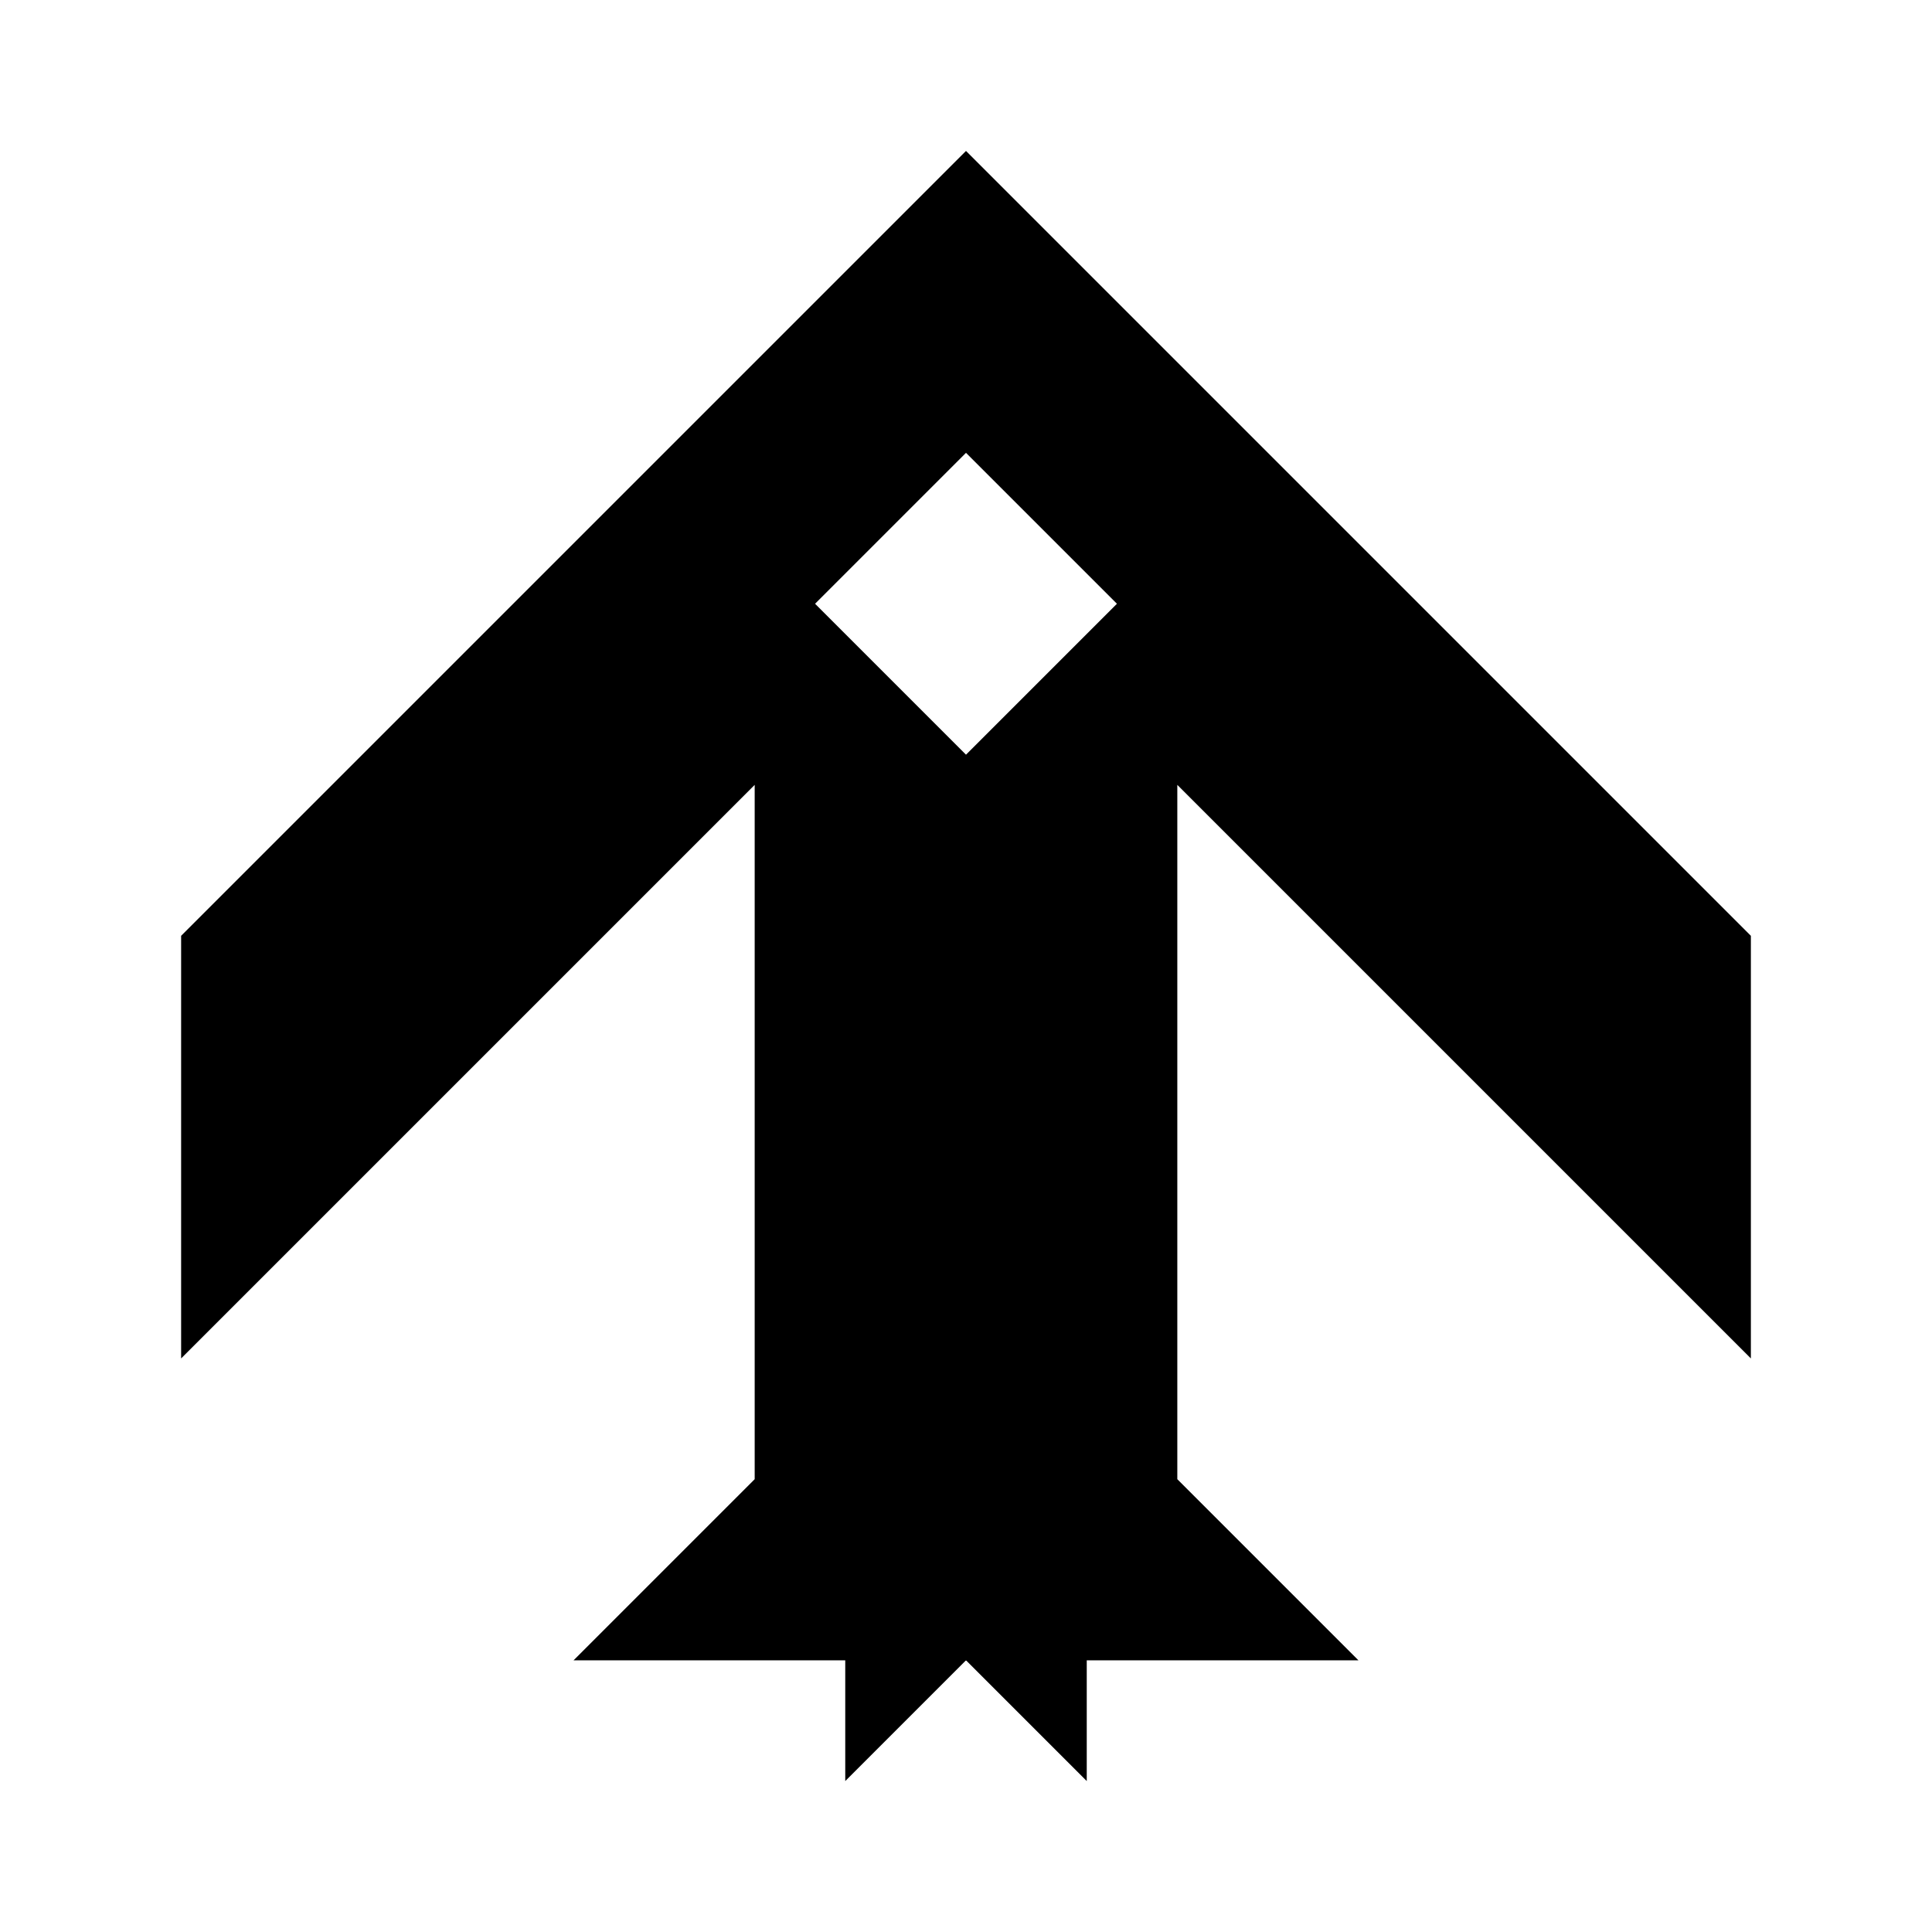
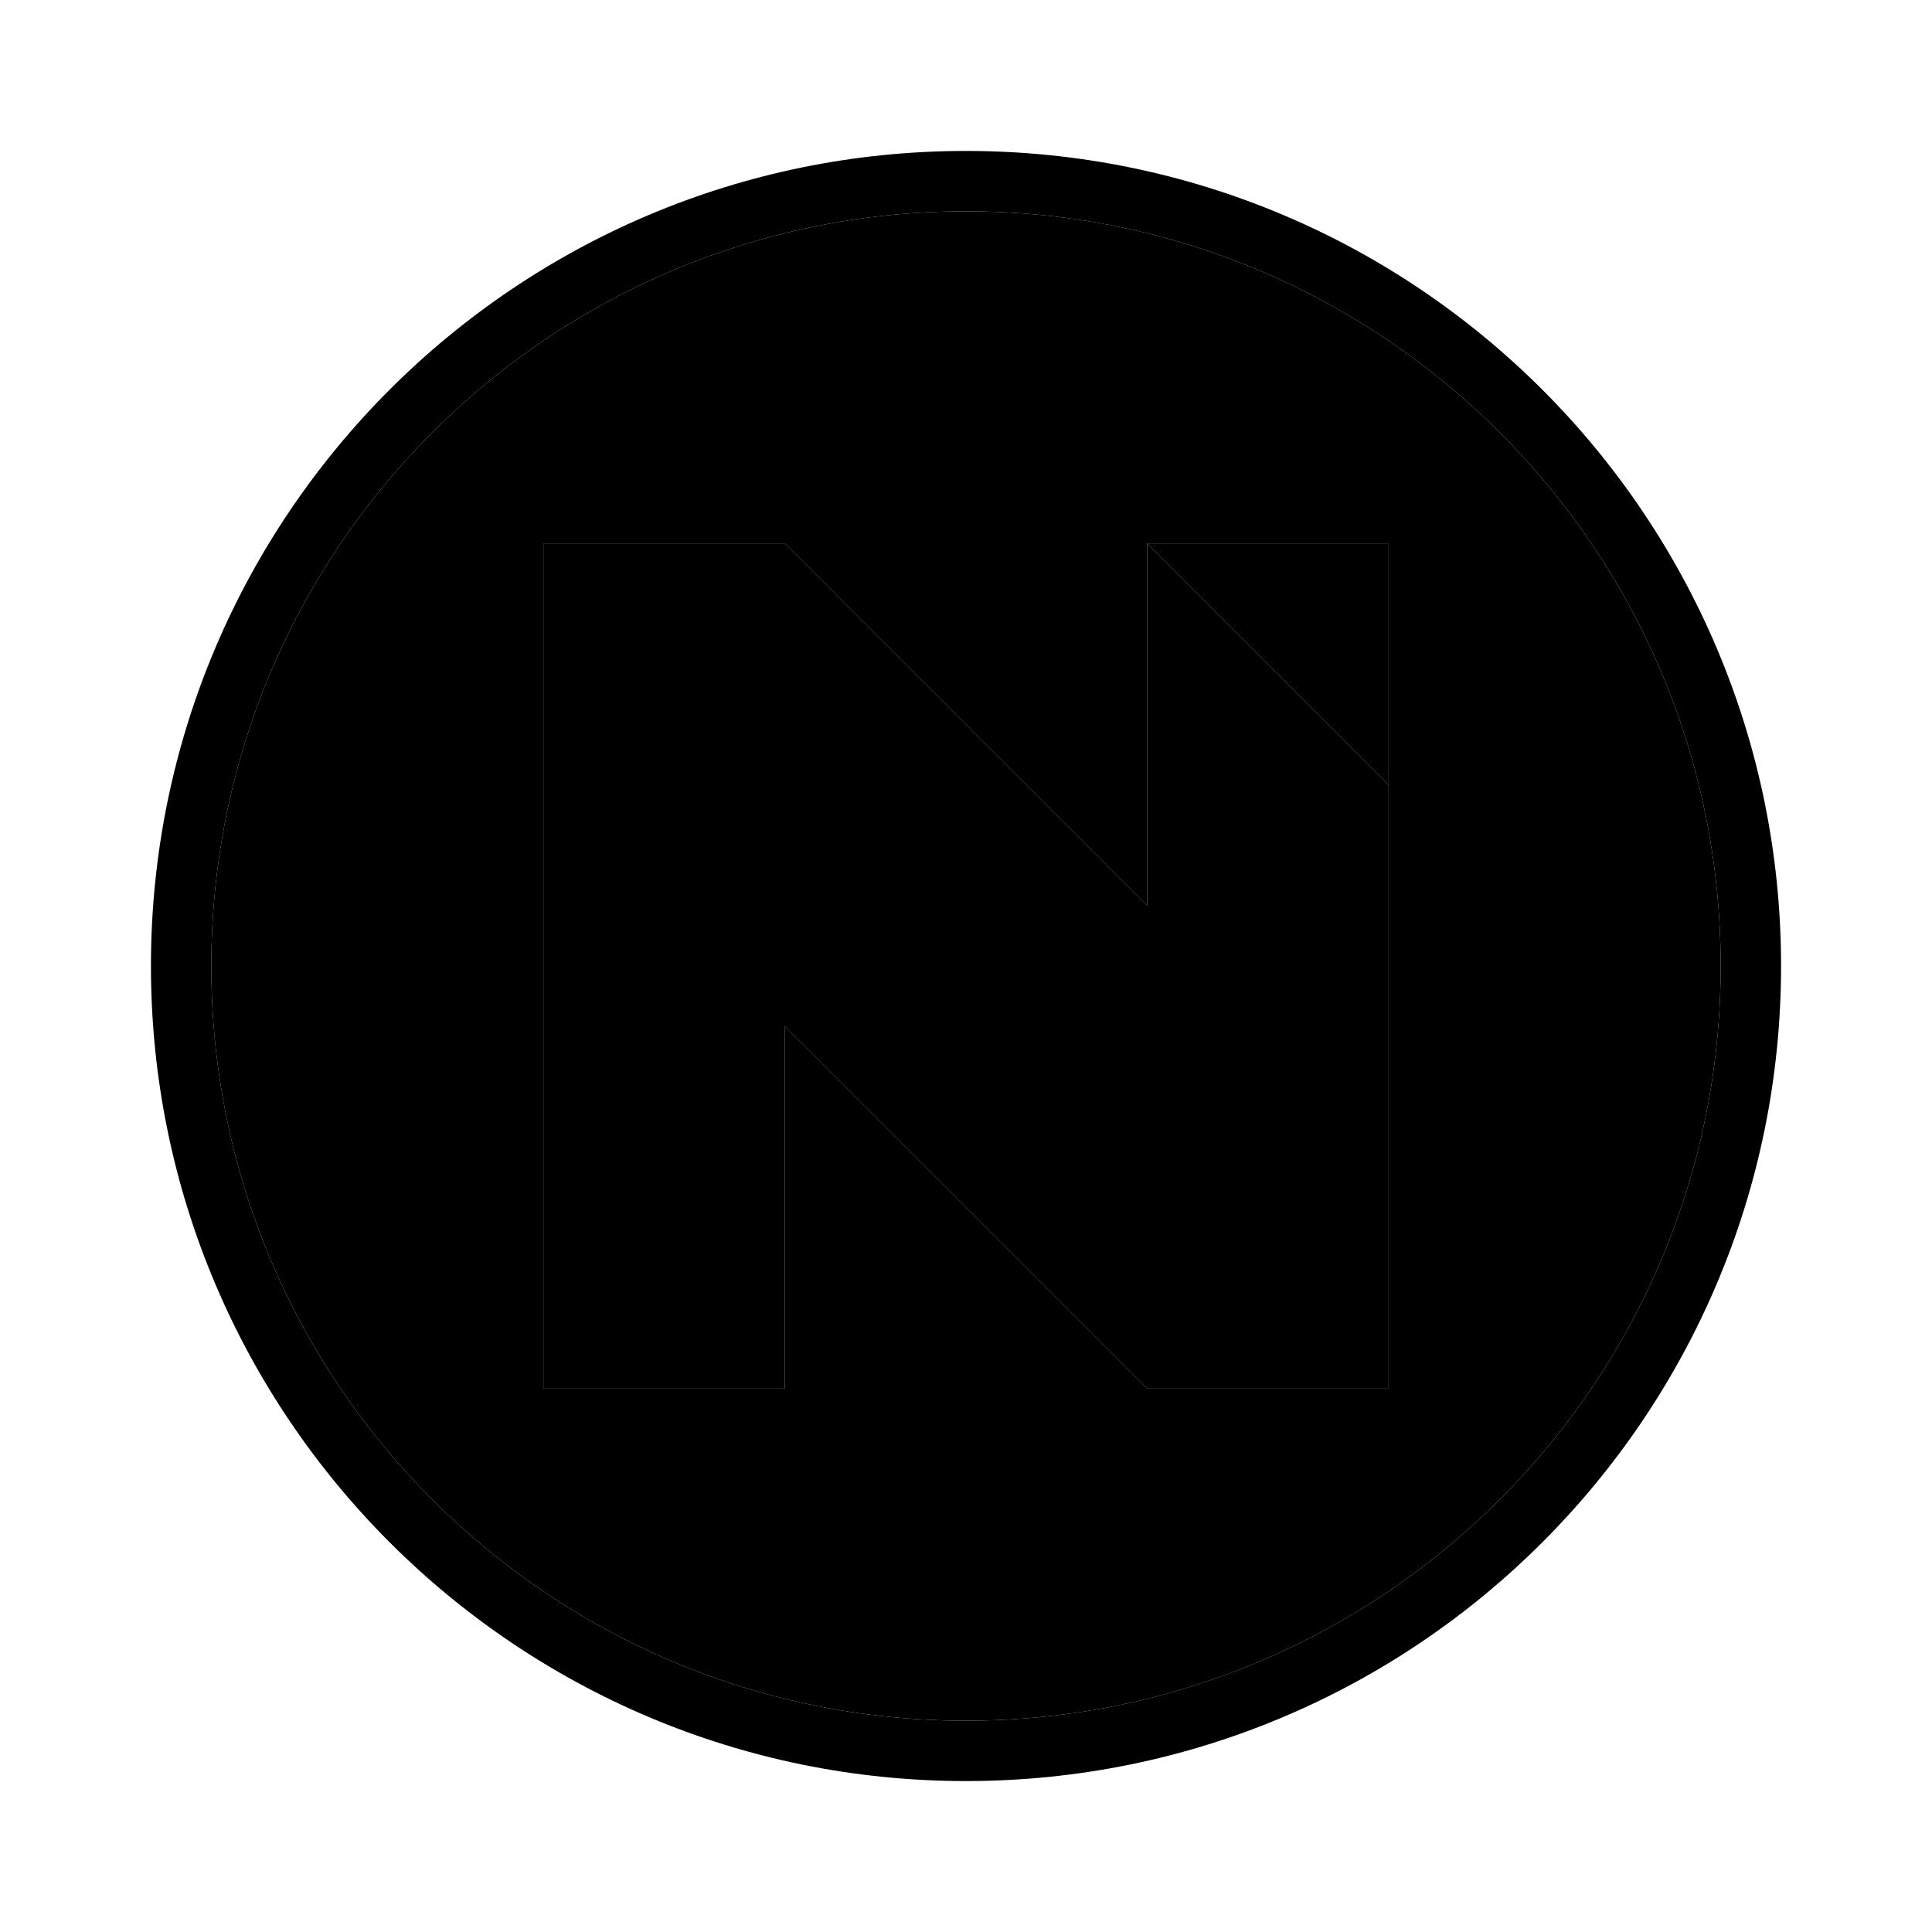
<svg xmlns="http://www.w3.org/2000/svg" fill="#000000" viewBox="0 0 256 256" width="256" height="256" role="img" aria-labelledby="title">
  <g id="symbol">
-     <path fill="#000000" fill-rule="evenodd" d="M128 20 L232 124 V180 L156 104 V196 L180 220 H76 L100 196 V104 L24 180 V124 Z M128 60 L148 80 L128 100 L108 80 Z" />
-     <path fill="#000000" d="M128 116 L144 132 V236 L128 220 L112 236 V132 Z" />
+     <path fill="#000000" fill-rule="evenodd" d="M128 20 A108 108 0 1 1 20 128 A108 108 0 0 1 128 20 Z M128 28 A100 100 0 1 0 228 128 A100 100 0 0 0 128 28 Z" />
+     <path fill="#000000" fill-rule="evenodd" d="M128 28 A100 100 0 1 1 28 128 A100 100 0 0 1 128 28 Z M72 184 V72 H104 L152 120 V72 H184 V184 H152 L104 136 V184 Z" />
+     <path fill="#000000" d="M72 184 V72 H104 L152 120 V72 L184 104 V184 H152 L104 136 V184 Z" />
+     <path fill="#000000" d="M152 72 H184 V104 Z" />
  </g>
</svg>
